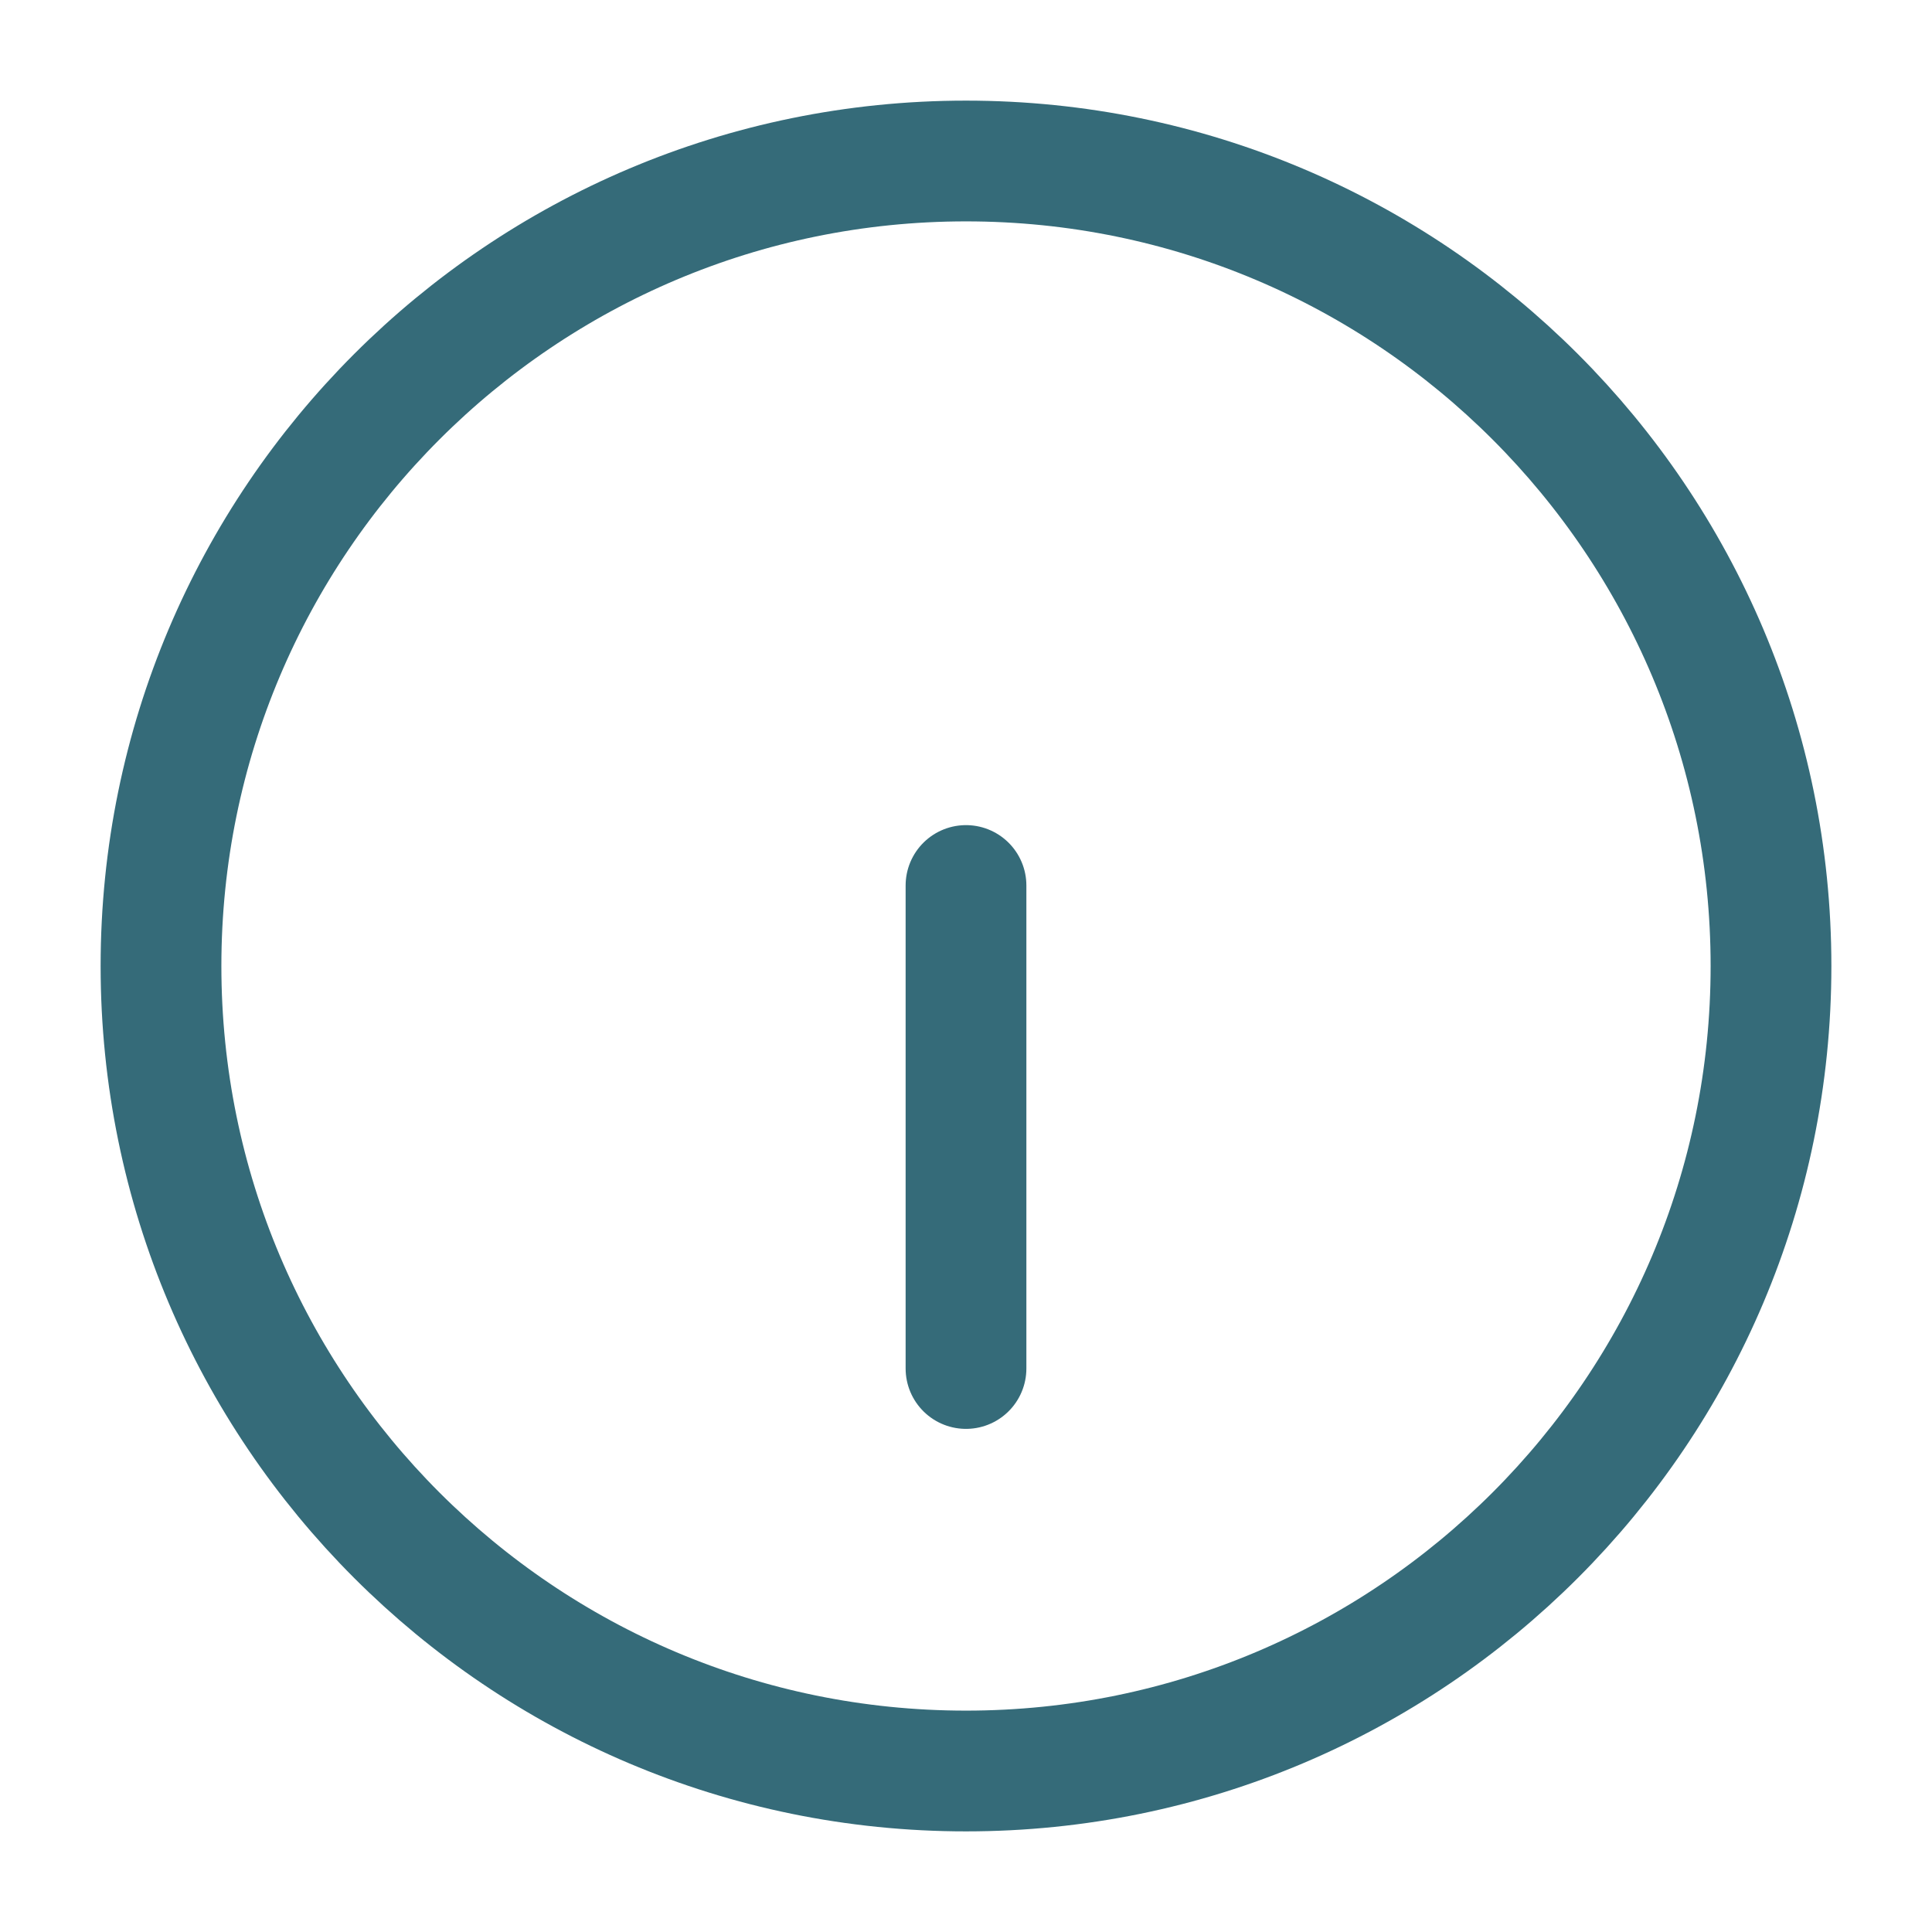
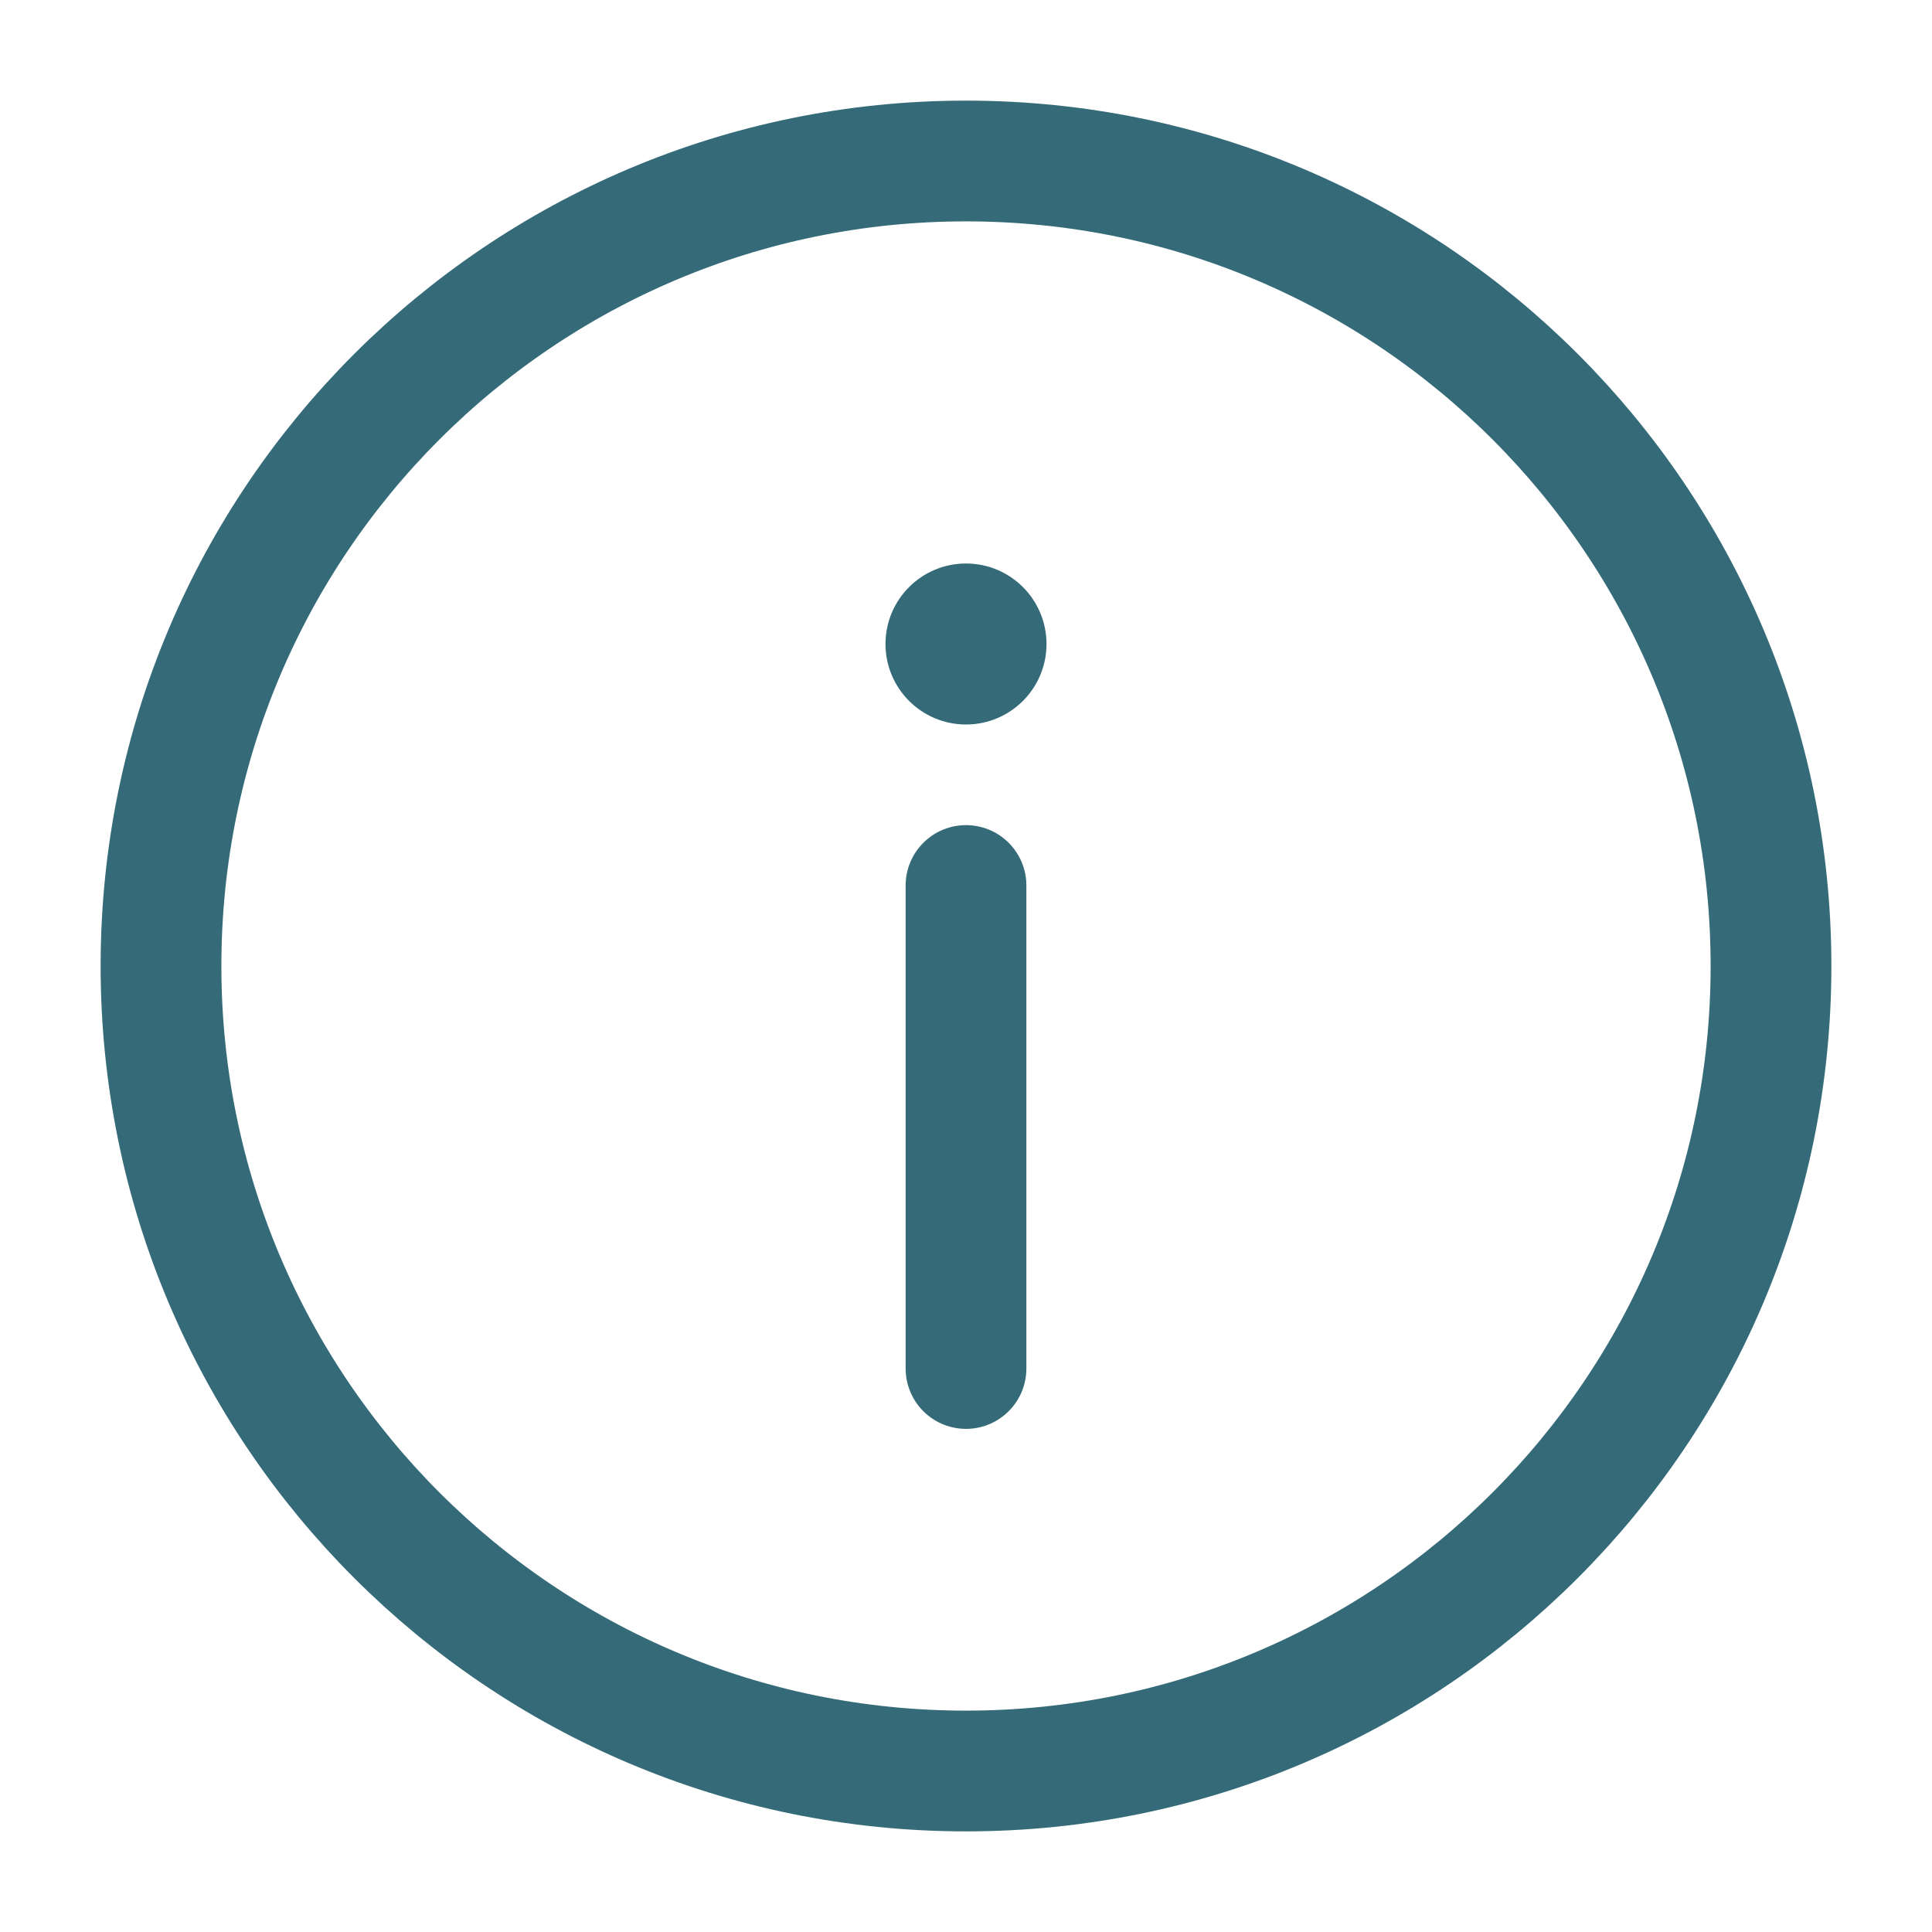
<svg xmlns="http://www.w3.org/2000/svg" width="800px" height="800px" viewBox="0 0 24 24" fill="none">
  <circle cx="12" cy="12" r="10" stroke="#356b79" stroke-width="1.5" />
  <path d="M12 17V11" stroke="#356b79" stroke-width="1.5" stroke-linecap="round" />
-   <circle cx="1" cy="1" r="1" transform="matrix(1 0 0 -1 11 9)" />
+   <circle cx="1" cy="1" r="1" transform="matrix(1 0 0 -1 11 9)" fill="#356b79" />
</svg>
